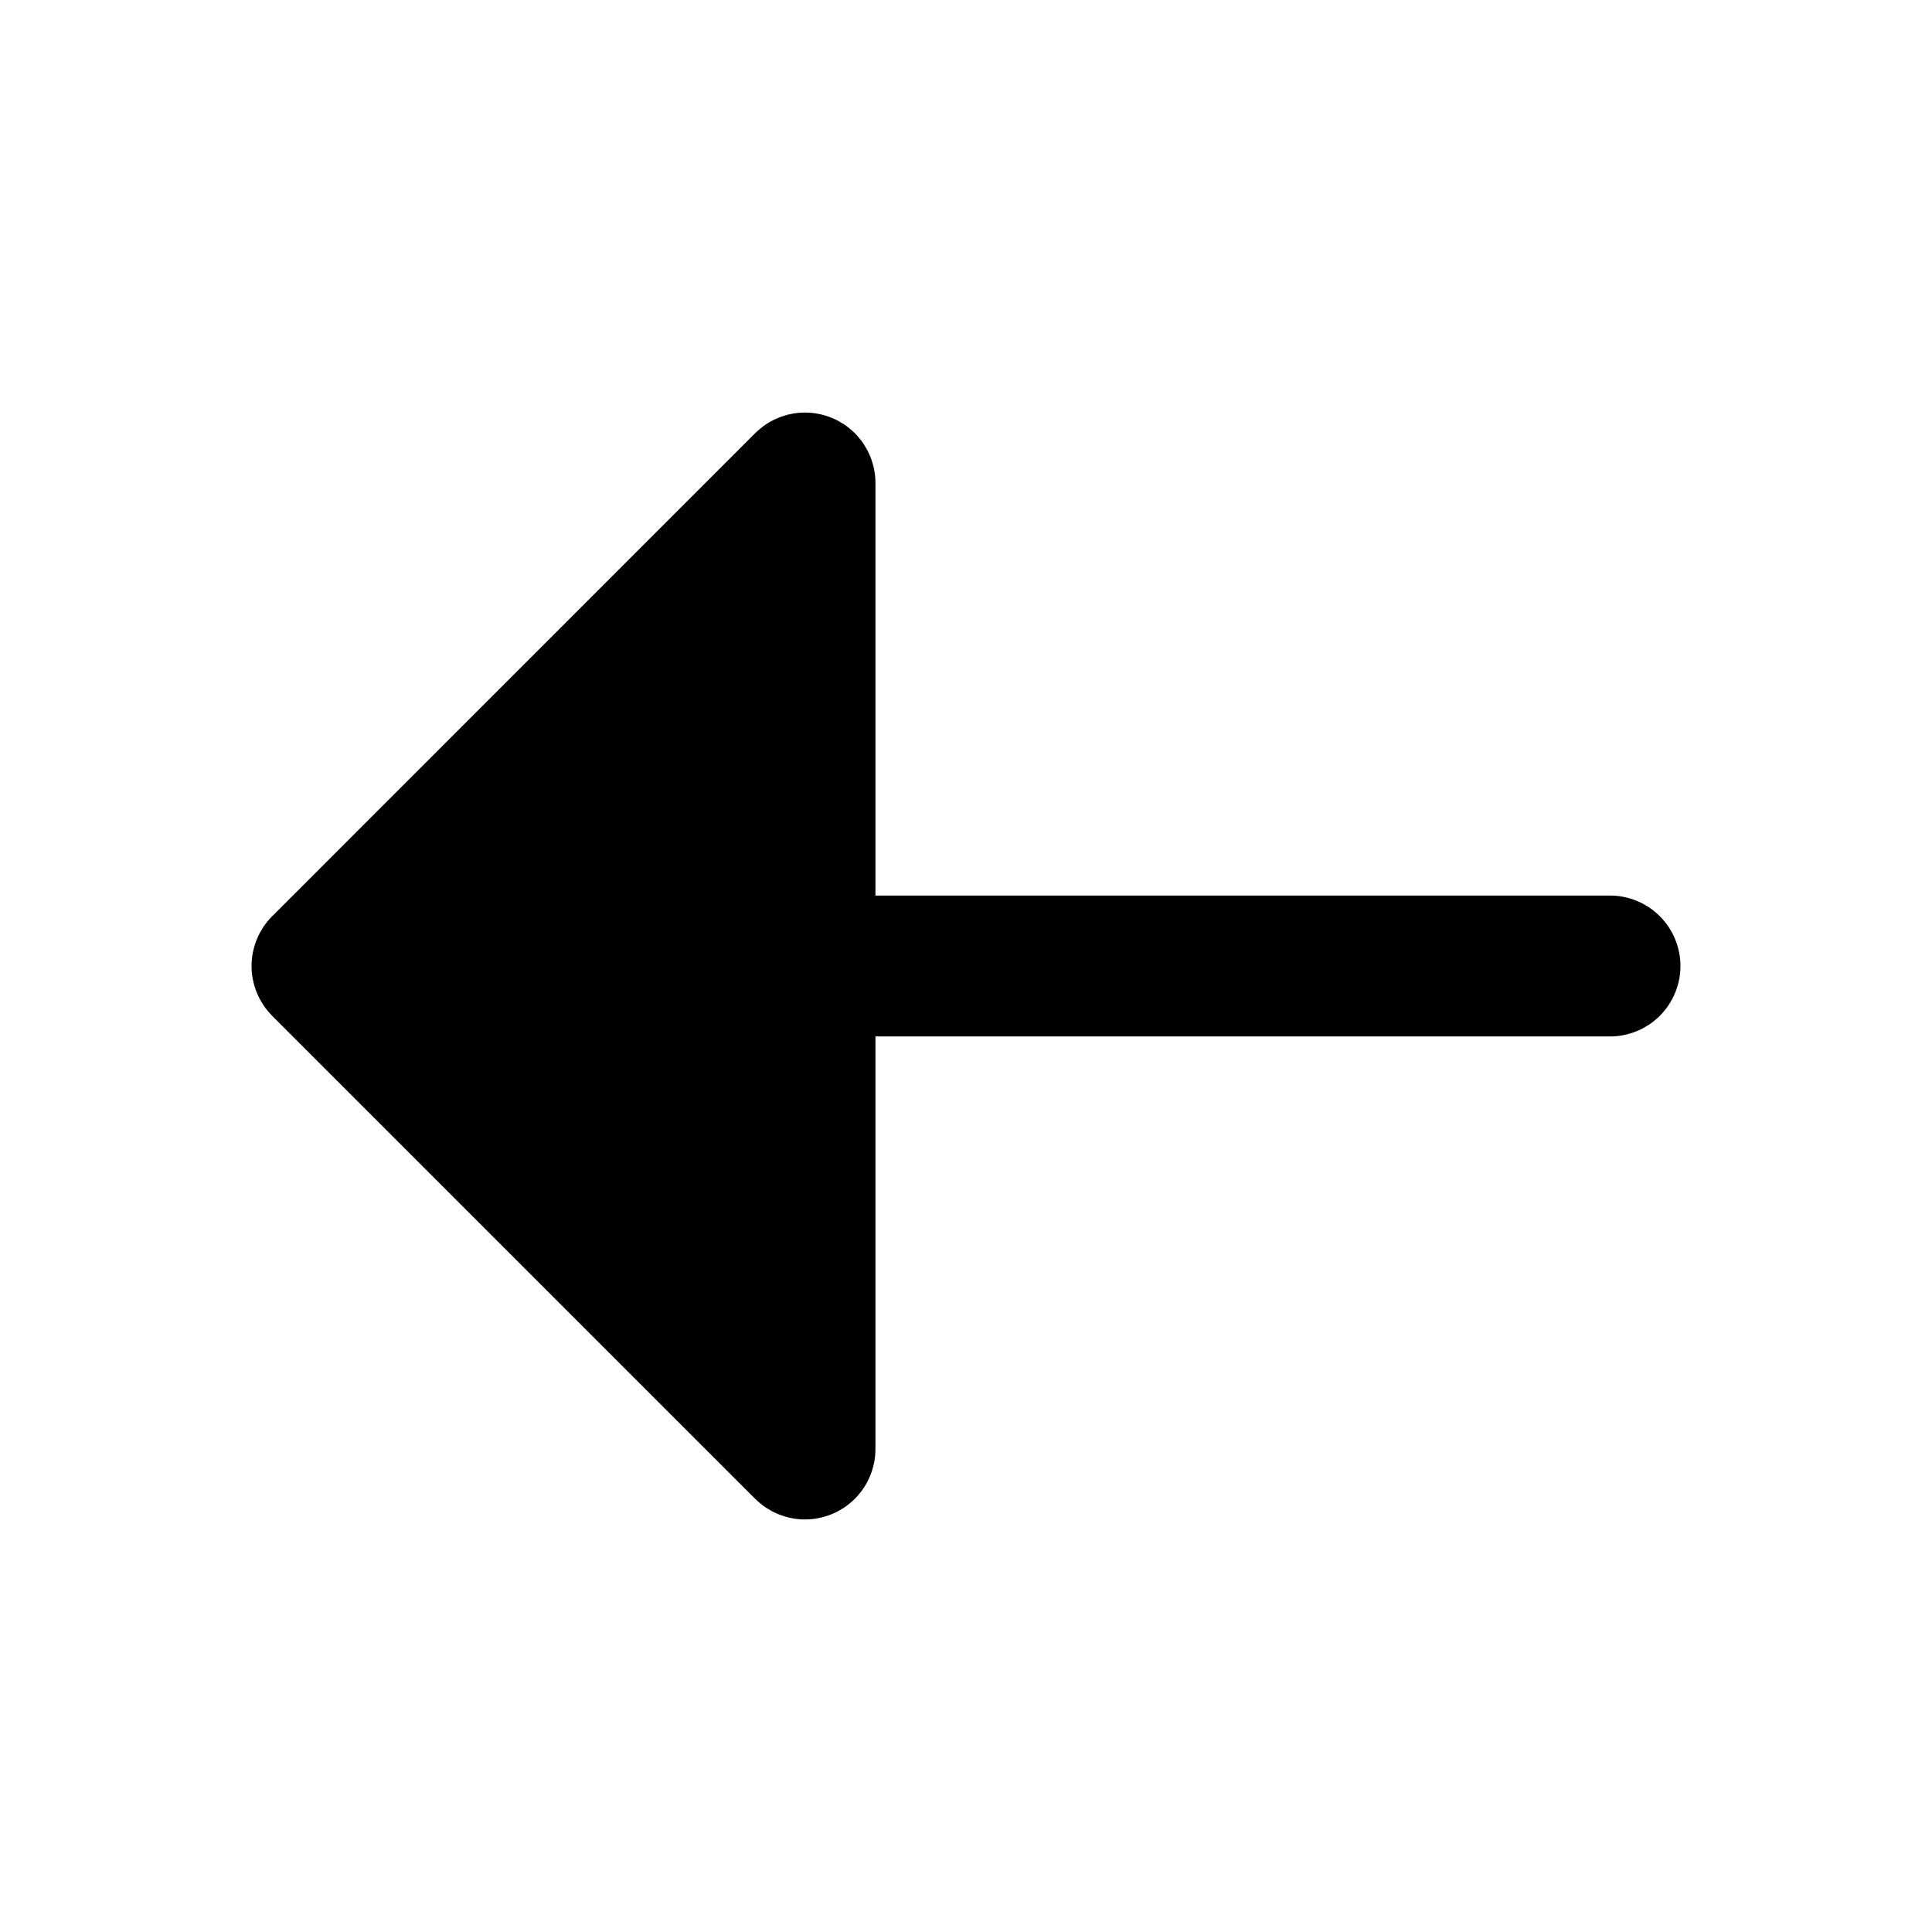
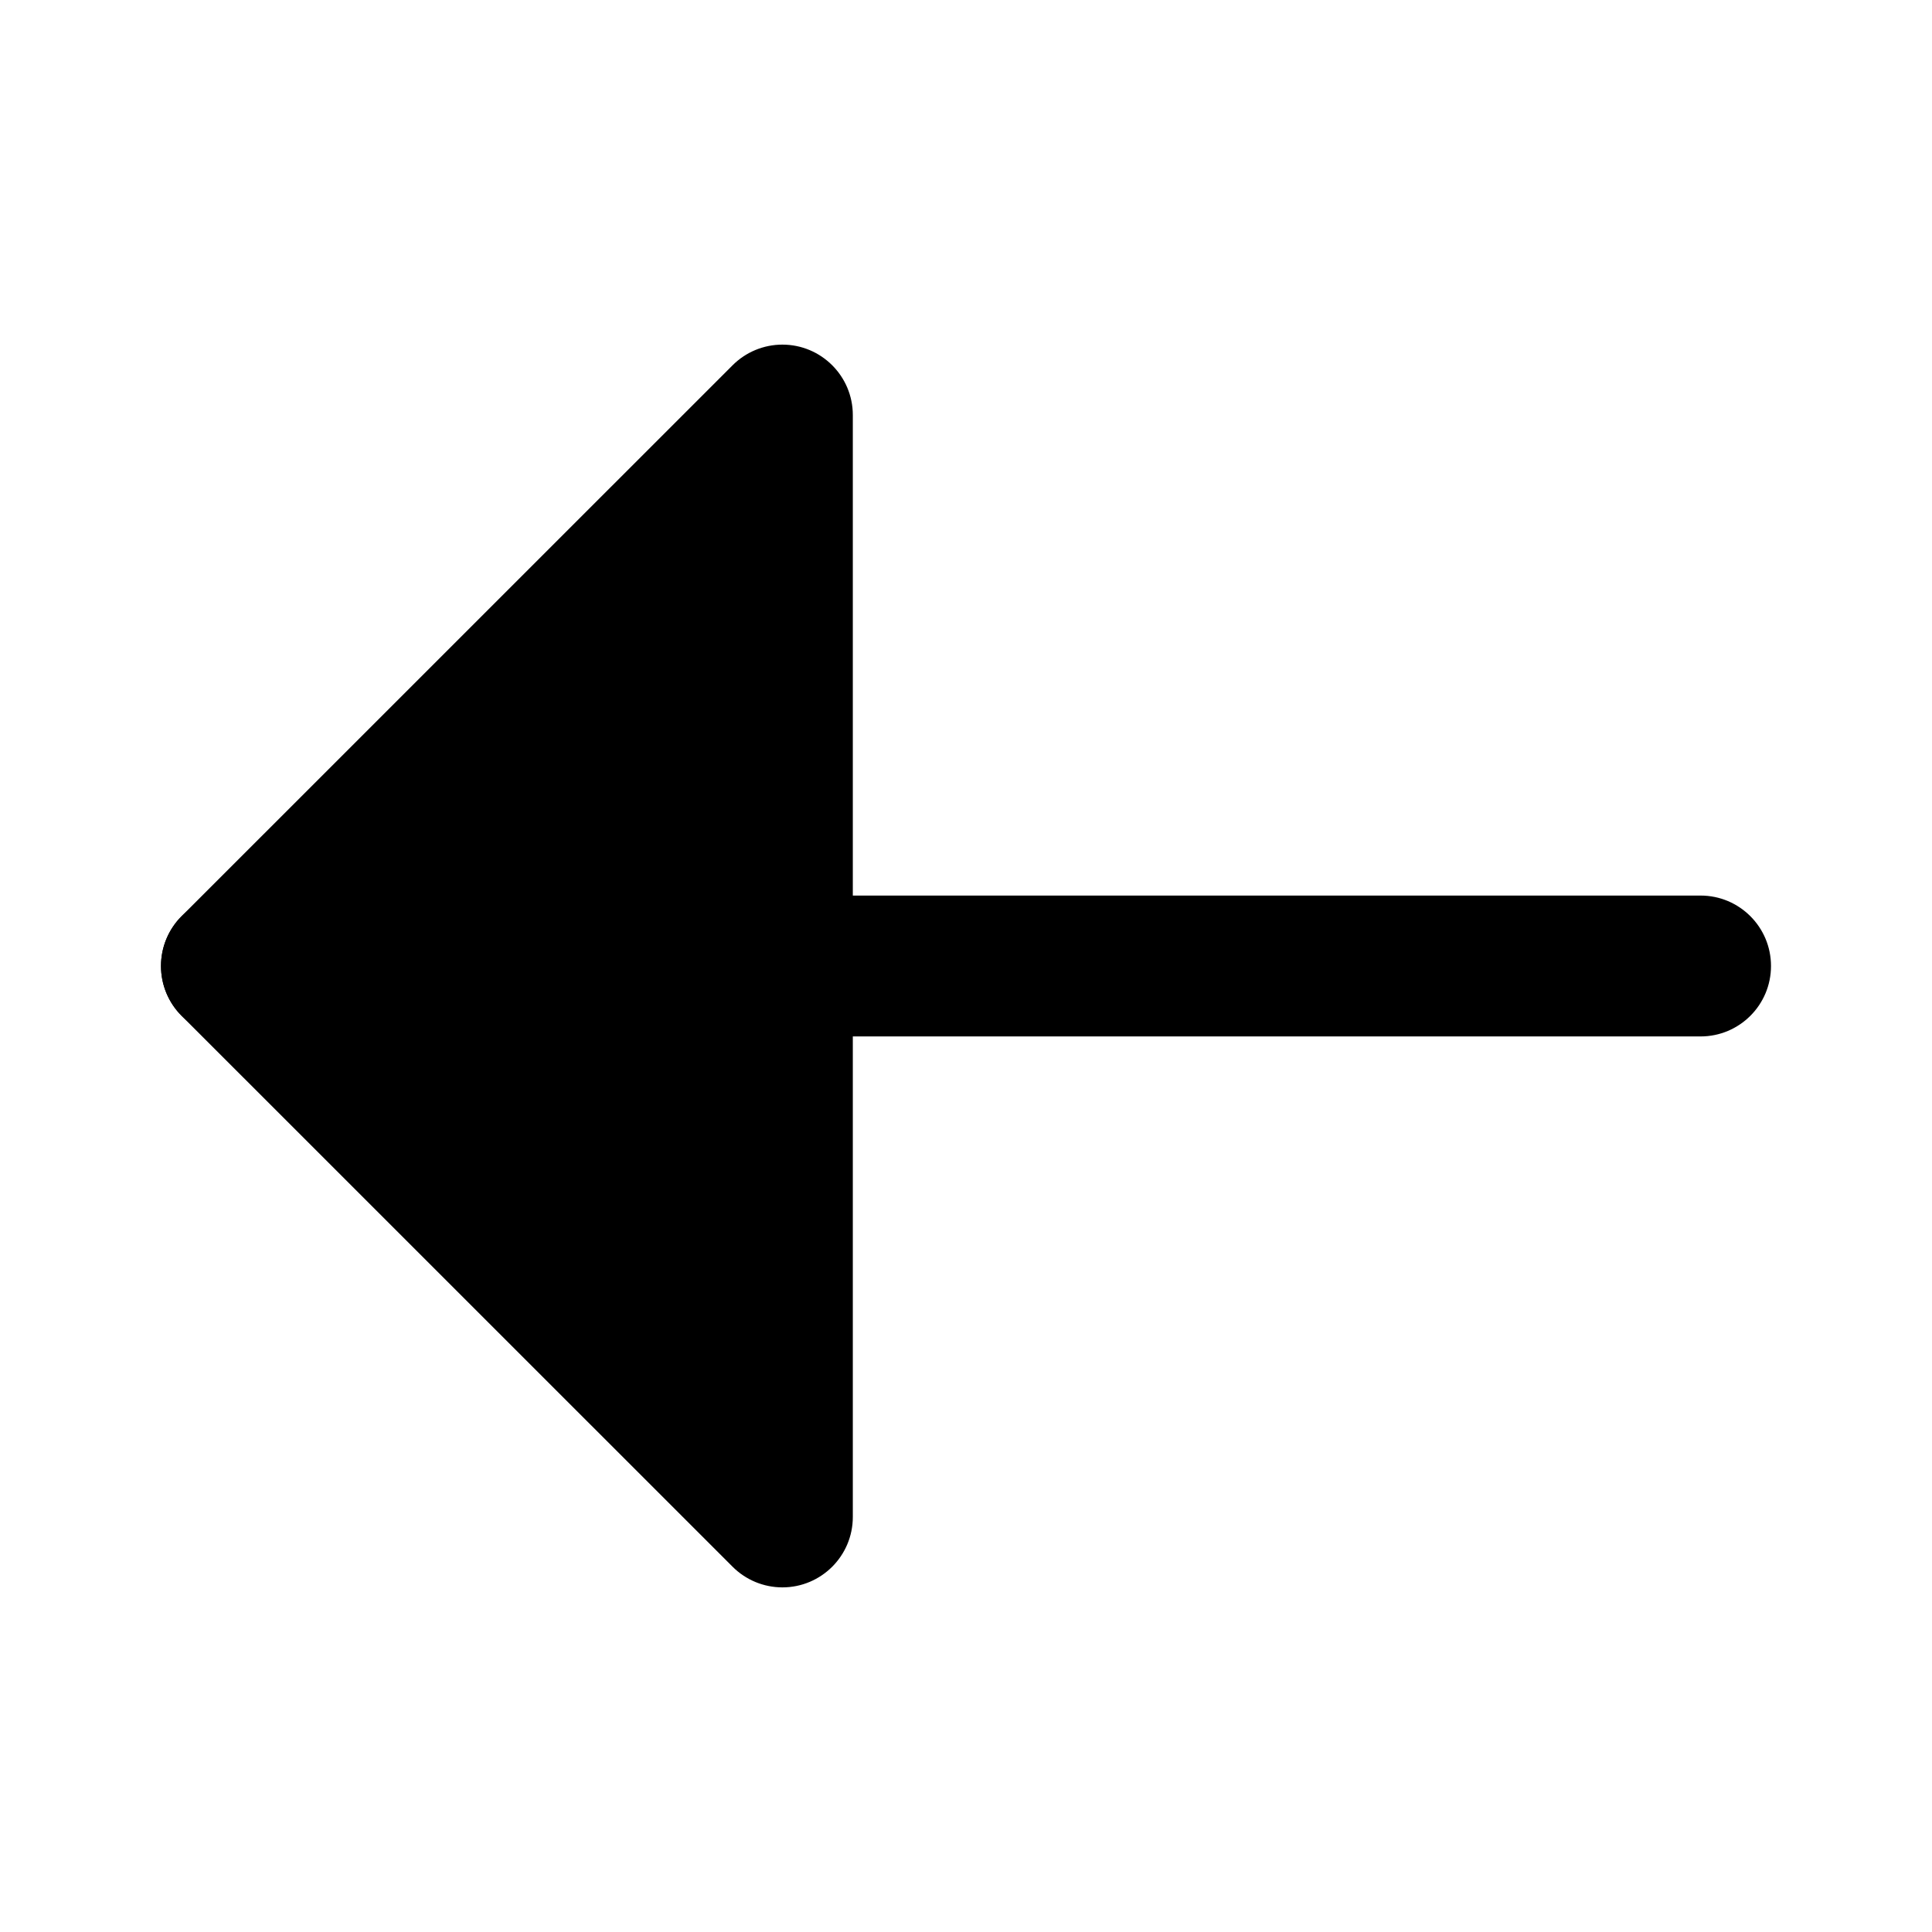
<svg xmlns="http://www.w3.org/2000/svg" viewBox="0 0 24 24" fill="currentColor" stroke="none" fill-rule="evenodd">
  <g data-part="body">
-     <path d="M20 12.875H10.875V18Q10.875 18.021 10.874 18.043Q10.873 18.064 10.871 18.086Q10.869 18.107 10.866 18.128Q10.862 18.15 10.858 18.171Q10.854 18.192 10.849 18.213Q10.844 18.233 10.837 18.254Q10.831 18.275 10.824 18.295Q10.817 18.315 10.808 18.335Q10.8 18.355 10.791 18.374Q10.782 18.394 10.772 18.412Q10.762 18.431 10.751 18.45Q10.739 18.468 10.728 18.486Q10.716 18.504 10.703 18.521Q10.69 18.538 10.676 18.555Q10.663 18.572 10.648 18.588Q10.634 18.604 10.619 18.619Q10.588 18.649 10.555 18.676Q10.522 18.704 10.486 18.728Q10.45 18.751 10.412 18.772Q10.375 18.792 10.335 18.808Q10.295 18.825 10.254 18.837Q10.213 18.85 10.171 18.858Q10.129 18.867 10.086 18.871Q10.043 18.875 10 18.875Q9.957 18.875 9.914 18.871Q9.871 18.867 9.829 18.858Q9.787 18.85 9.746 18.837Q9.705 18.825 9.665 18.808Q9.625 18.792 9.588 18.772Q9.55 18.751 9.514 18.728Q9.478 18.704 9.445 18.676Q9.412 18.649 9.381 18.619L3.381 12.619Q3.351 12.588 3.324 12.555Q3.296 12.522 3.272 12.486Q3.249 12.45 3.228 12.412Q3.208 12.375 3.192 12.335Q3.175 12.295 3.163 12.254Q3.15 12.213 3.142 12.171Q3.133 12.129 3.129 12.086Q3.125 12.046 3.125 12.005L3.125 12Q3.125 11.962 3.128 11.925Q3.129 11.92 3.129 11.914Q3.133 11.871 3.142 11.829Q3.15 11.787 3.163 11.746Q3.175 11.705 3.192 11.665Q3.208 11.625 3.228 11.588Q3.249 11.55 3.272 11.514Q3.296 11.478 3.324 11.445Q3.351 11.412 3.381 11.381L3.382 11.381L9.381 5.381Q9.396 5.366 9.412 5.352Q9.428 5.337 9.445 5.324Q9.462 5.31 9.479 5.297Q9.496 5.284 9.514 5.272Q9.532 5.261 9.55 5.249Q9.569 5.238 9.588 5.228Q9.606 5.218 9.626 5.209Q9.645 5.2 9.665 5.192Q9.685 5.183 9.705 5.176Q9.725 5.169 9.746 5.163Q9.767 5.156 9.787 5.151Q9.808 5.146 9.829 5.142Q9.85 5.138 9.872 5.134Q9.893 5.131 9.914 5.129Q9.936 5.127 9.957 5.126Q9.979 5.125 10 5.125Q10.043 5.125 10.086 5.129Q10.129 5.133 10.171 5.142Q10.213 5.15 10.254 5.163Q10.295 5.175 10.335 5.192Q10.375 5.208 10.412 5.228Q10.45 5.249 10.486 5.272Q10.522 5.296 10.555 5.324Q10.588 5.351 10.619 5.381Q10.649 5.412 10.676 5.445Q10.704 5.478 10.728 5.514Q10.751 5.55 10.772 5.588Q10.792 5.625 10.808 5.665Q10.825 5.705 10.837 5.746Q10.85 5.787 10.858 5.829Q10.867 5.871 10.871 5.914Q10.875 5.957 10.875 6V11.125H20Q20.043 11.125 20.086 11.129Q20.129 11.133 20.171 11.142Q20.213 11.15 20.254 11.163Q20.295 11.175 20.335 11.192Q20.375 11.208 20.412 11.228Q20.45 11.249 20.486 11.272Q20.522 11.296 20.555 11.324Q20.588 11.351 20.619 11.381Q20.649 11.412 20.676 11.445Q20.704 11.478 20.728 11.514Q20.751 11.55 20.772 11.588Q20.792 11.625 20.808 11.665Q20.825 11.705 20.837 11.746Q20.85 11.787 20.858 11.829Q20.867 11.871 20.871 11.914Q20.875 11.957 20.875 12Q20.875 12.043 20.871 12.086Q20.867 12.129 20.858 12.171Q20.85 12.213 20.837 12.254Q20.825 12.295 20.808 12.335Q20.792 12.375 20.772 12.412Q20.751 12.45 20.728 12.486Q20.704 12.522 20.676 12.555Q20.649 12.588 20.619 12.619Q20.588 12.649 20.555 12.676Q20.522 12.704 20.486 12.728Q20.45 12.751 20.412 12.772Q20.375 12.792 20.335 12.808Q20.295 12.825 20.254 12.837Q20.213 12.85 20.171 12.858Q20.129 12.867 20.086 12.871Q20.043 12.875 20 12.875Z" />
+     <path d="M21.125 12.875 L2.875 12.875 A.875 .875 0 0 1 2 12 A.875 .875 0 0 1 2.875 11.125 L21.125 11.125 A.875 .875 0 0 1 22 12 A.875 .875 0 0 1 21.125 12.875 Z" />
+     <path d="M10.594 18.844 A.875 .875 0 0 1 9.719 19.719 A.875 .875 0 0 1 9.1 19.462 L2.256 12.619 A.875 .875 0 0 1 2 12 A.875 .875 0 0 1 2.256 11.381 L9.1 4.538 A.875 .875 0 0 1 9.719 4.281 A.875 .875 0 0 1 10.594 5.156 L10.594 18.844 Z" />
  </g>
</svg>
